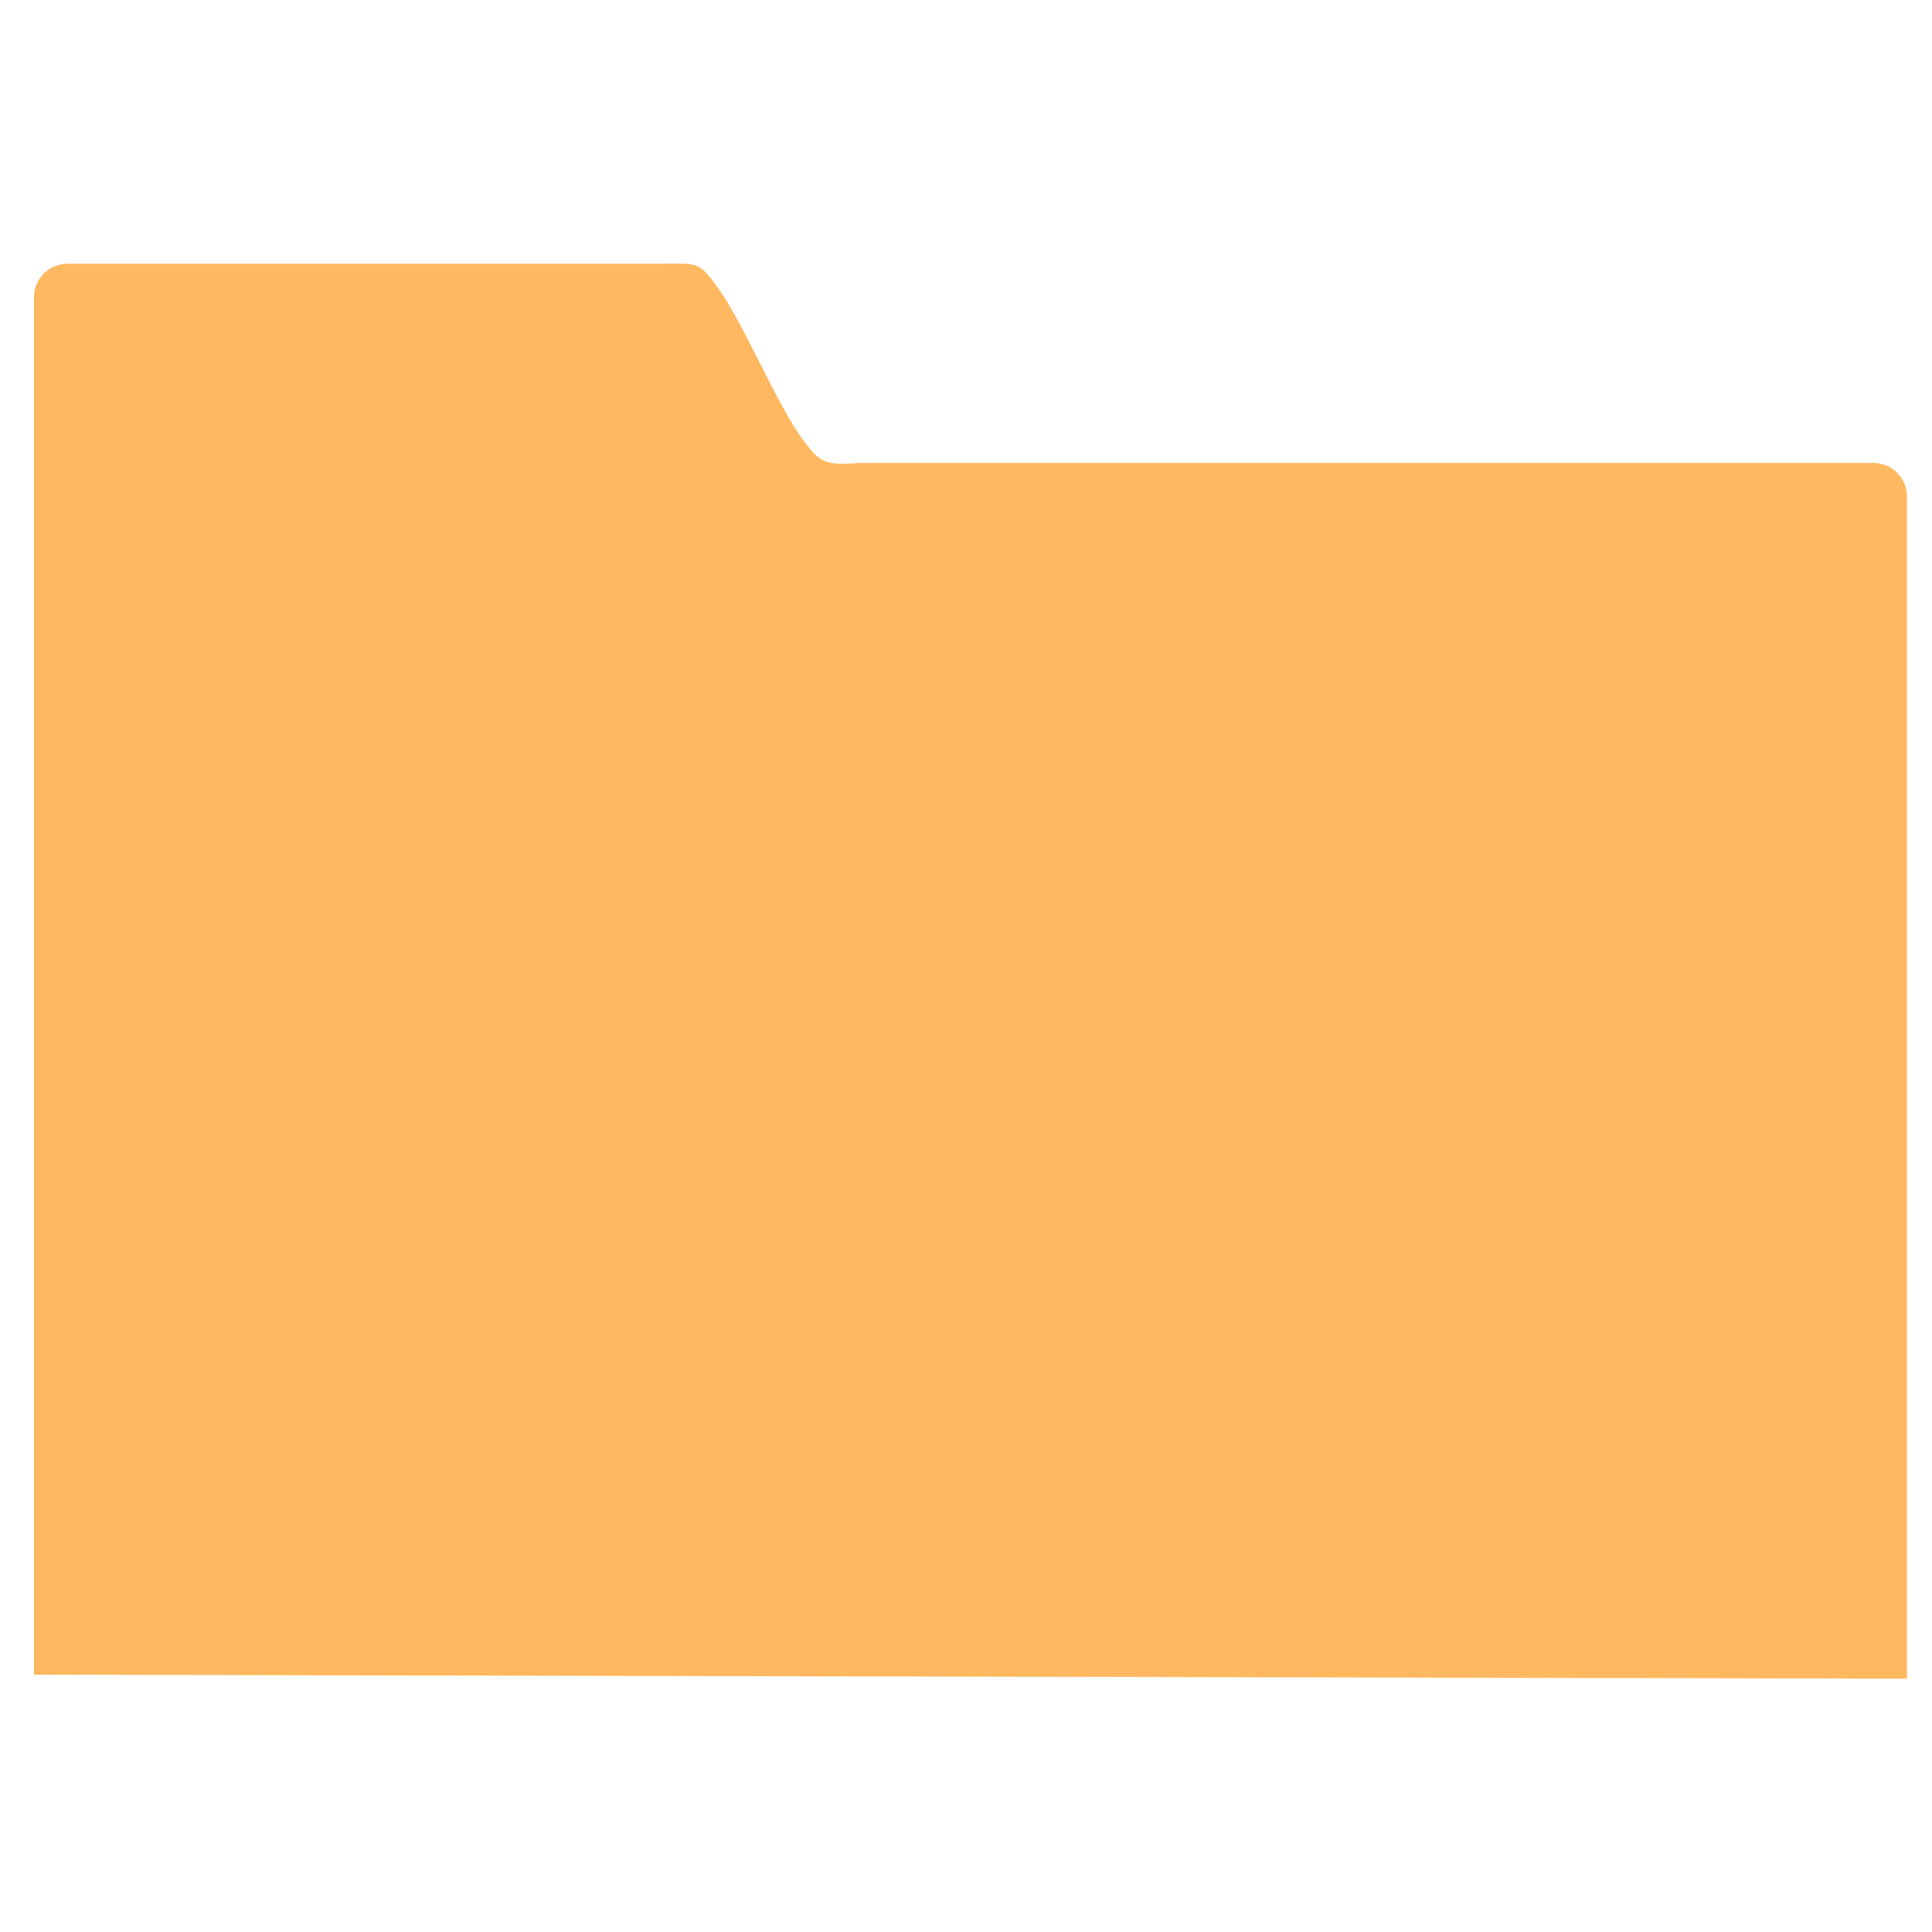
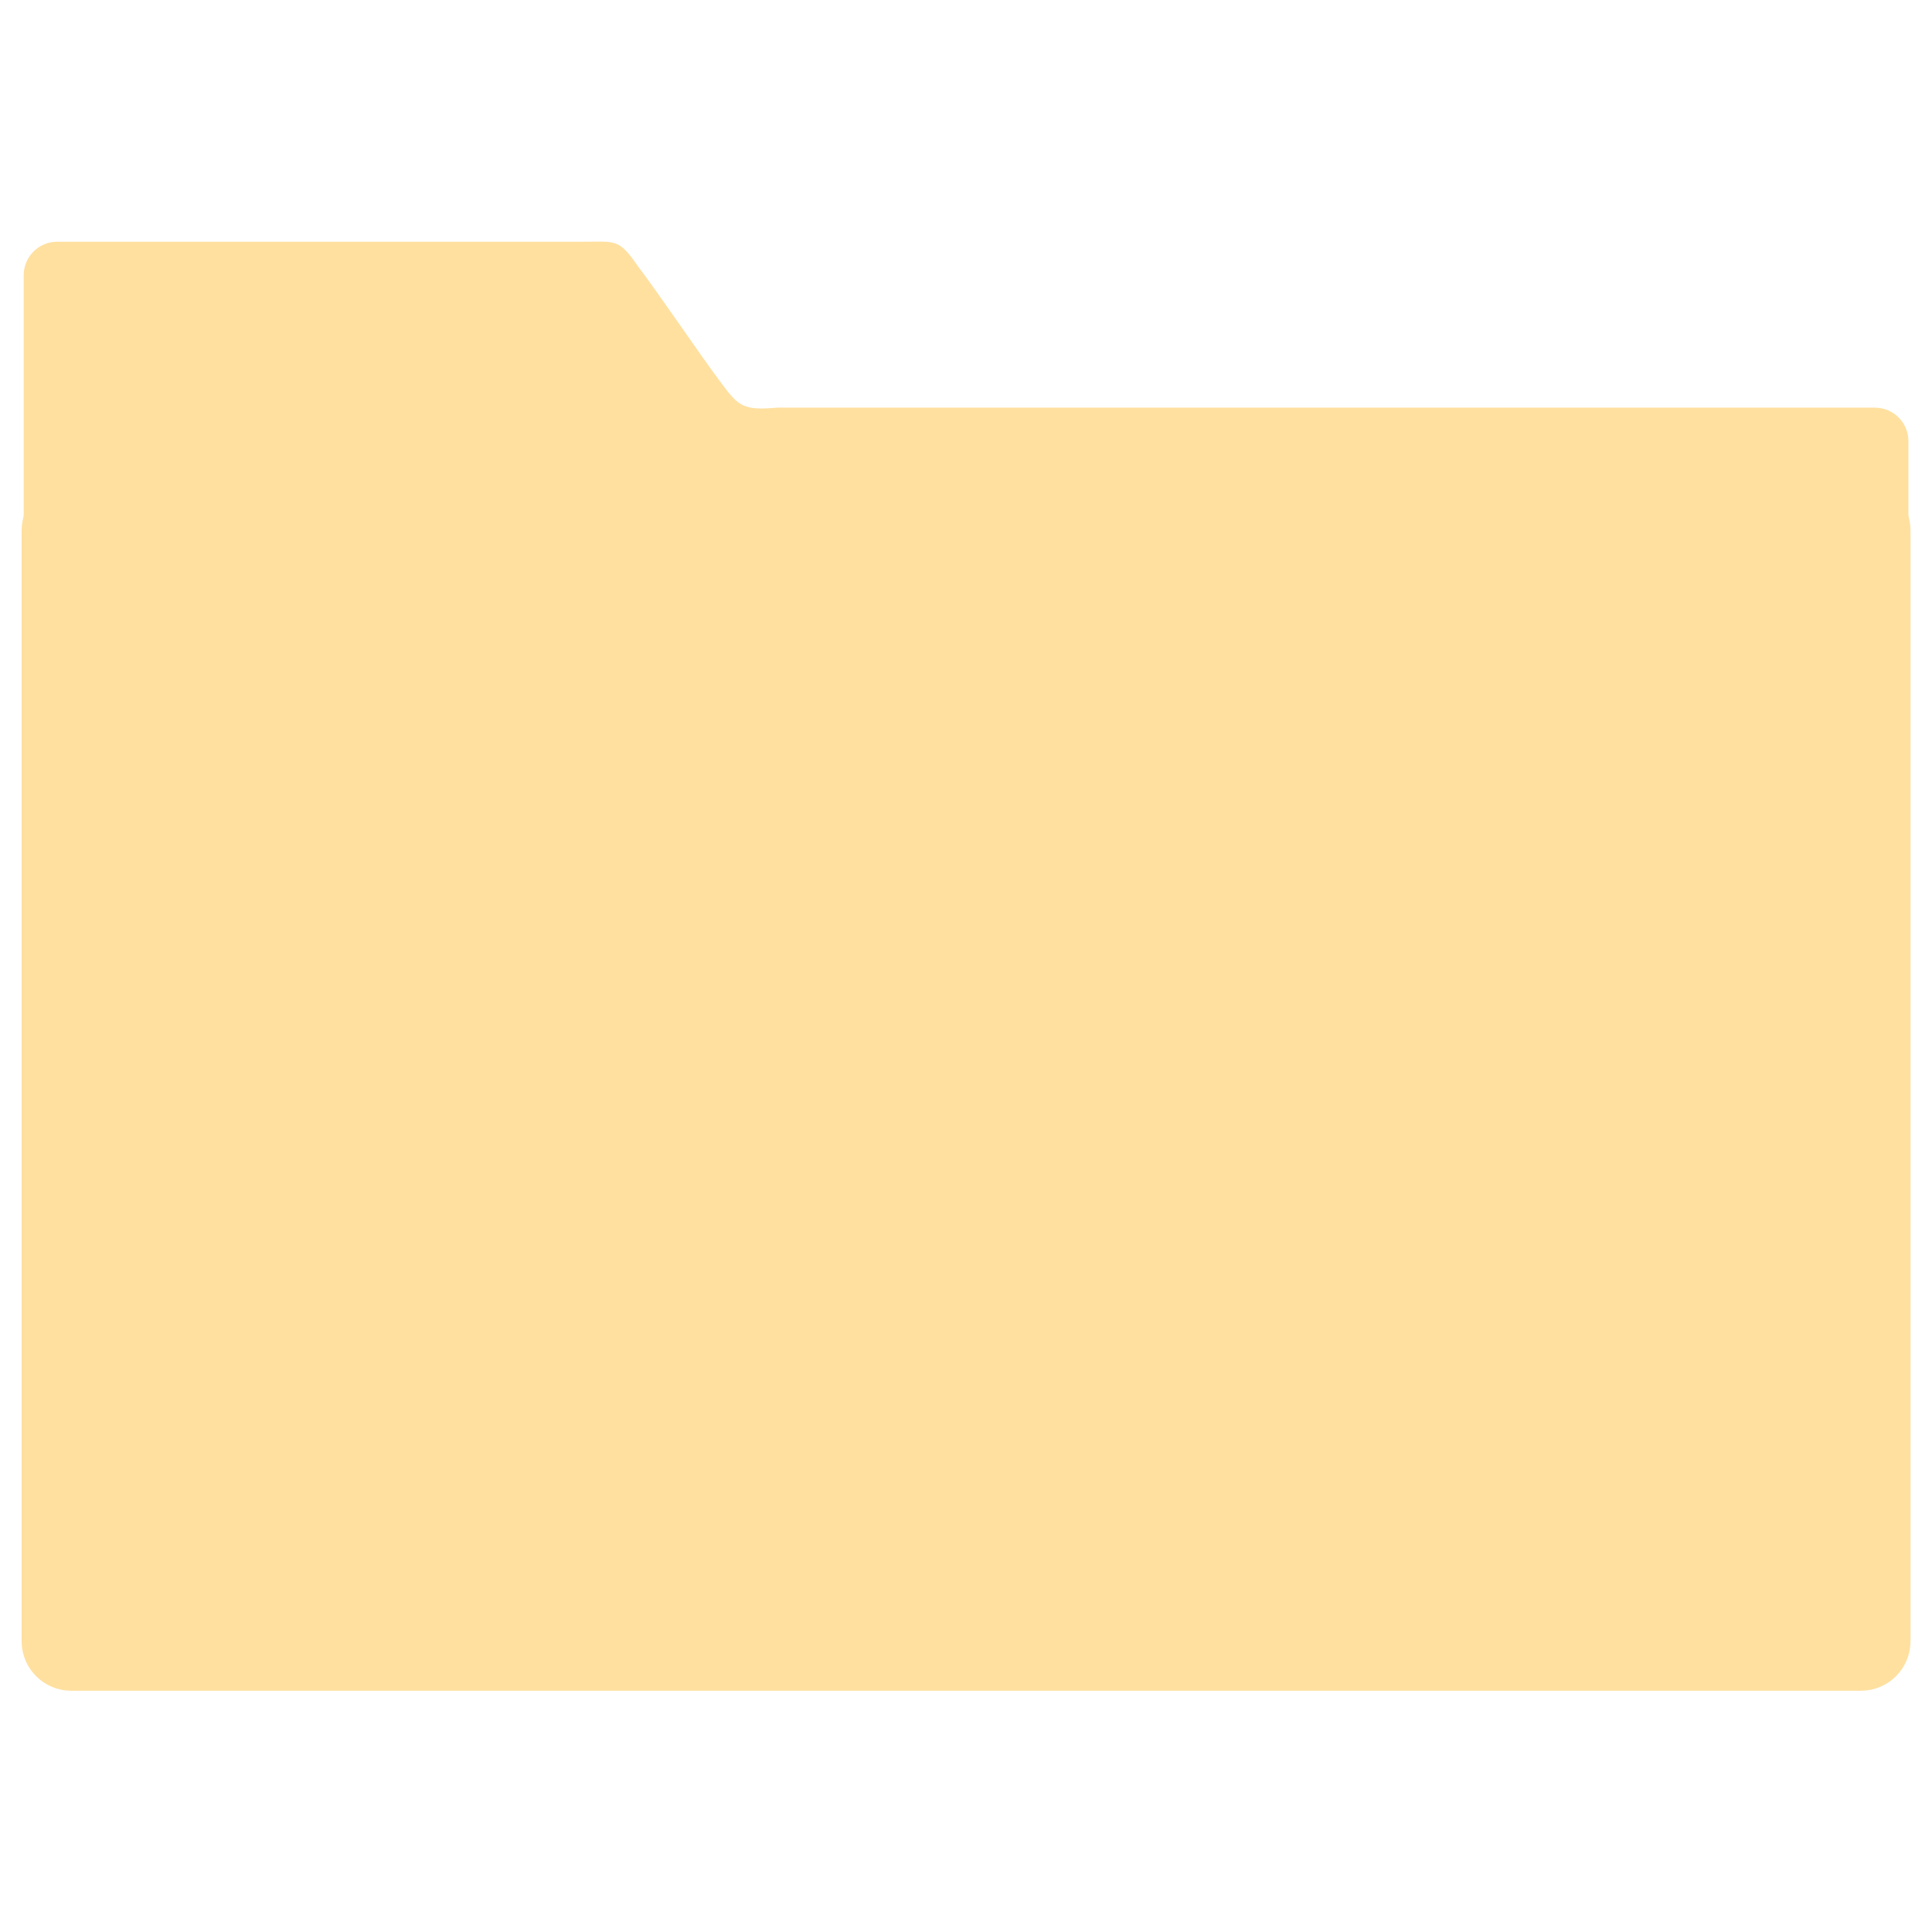
<svg xmlns="http://www.w3.org/2000/svg" viewBox="0 0 16 16">
-   <path style="fill:#ffb85f" d="M 0.561 2.184 C 0.406 2.184 0.281 2.308 0.281 2.463 L 0.281 13.869 L 15.793 13.902 L 15.793 4.113 C 15.793 3.958 15.669 3.834 15.514 3.834 L 7.105 3.834 C 6.821 3.859 6.783 3.821 6.643 3.633 C 6.443 3.366 6.142 2.645 5.945 2.385 C 5.788 2.157 5.762 2.184 5.5 2.184 L 0.561 2.184 z " />
+   <g transform="matrix(.04235 0 0 .04193 12.359-25.862)" fill="#60aae5" stroke="#4f96d1">
+     <g fill="#ffe09f">
+       <path transform="matrix(.7872 0 0 .79524 415.34 430.11)" d="m-884.1 294.78c-4.626 0-8.349 3.718-8.349 8.335v119.41l468.19 1v-79.2c0-4.618-3.724-8.335-8.35-8.335h-272.65c-8.51.751-9.607-.377-13.812-5.981-5.964-7.968-14.969-21.443-20.84-29.21-4.712-6.805-5.477-6.02-13.292-6.02z" stroke="none" color="#000" />
+       <path d="m.588 4.07c-.178 0-.32.142-.32.32v9.199c0 .178.142.32.32.32h14.824c.178 0 .32-.142.32-.32v-9.199c0-.178-.142-.32-.32-.32z" transform="matrix(23.61017 0 0 23.85134-291.8 616.81)" stroke="#aaa" stroke-width=".079" />
+     </g>
+     <rect transform="matrix(.7872 0 0 .79524 415.34 430.11)" y="356.85" x="-890.28" height="295.13" width="463.85" fill="none" stroke="#ffe09f" stroke-linejoin="round" stroke-linecap="round" stroke-width="5.376" rx="9.63" />
+   </g>
</svg>
